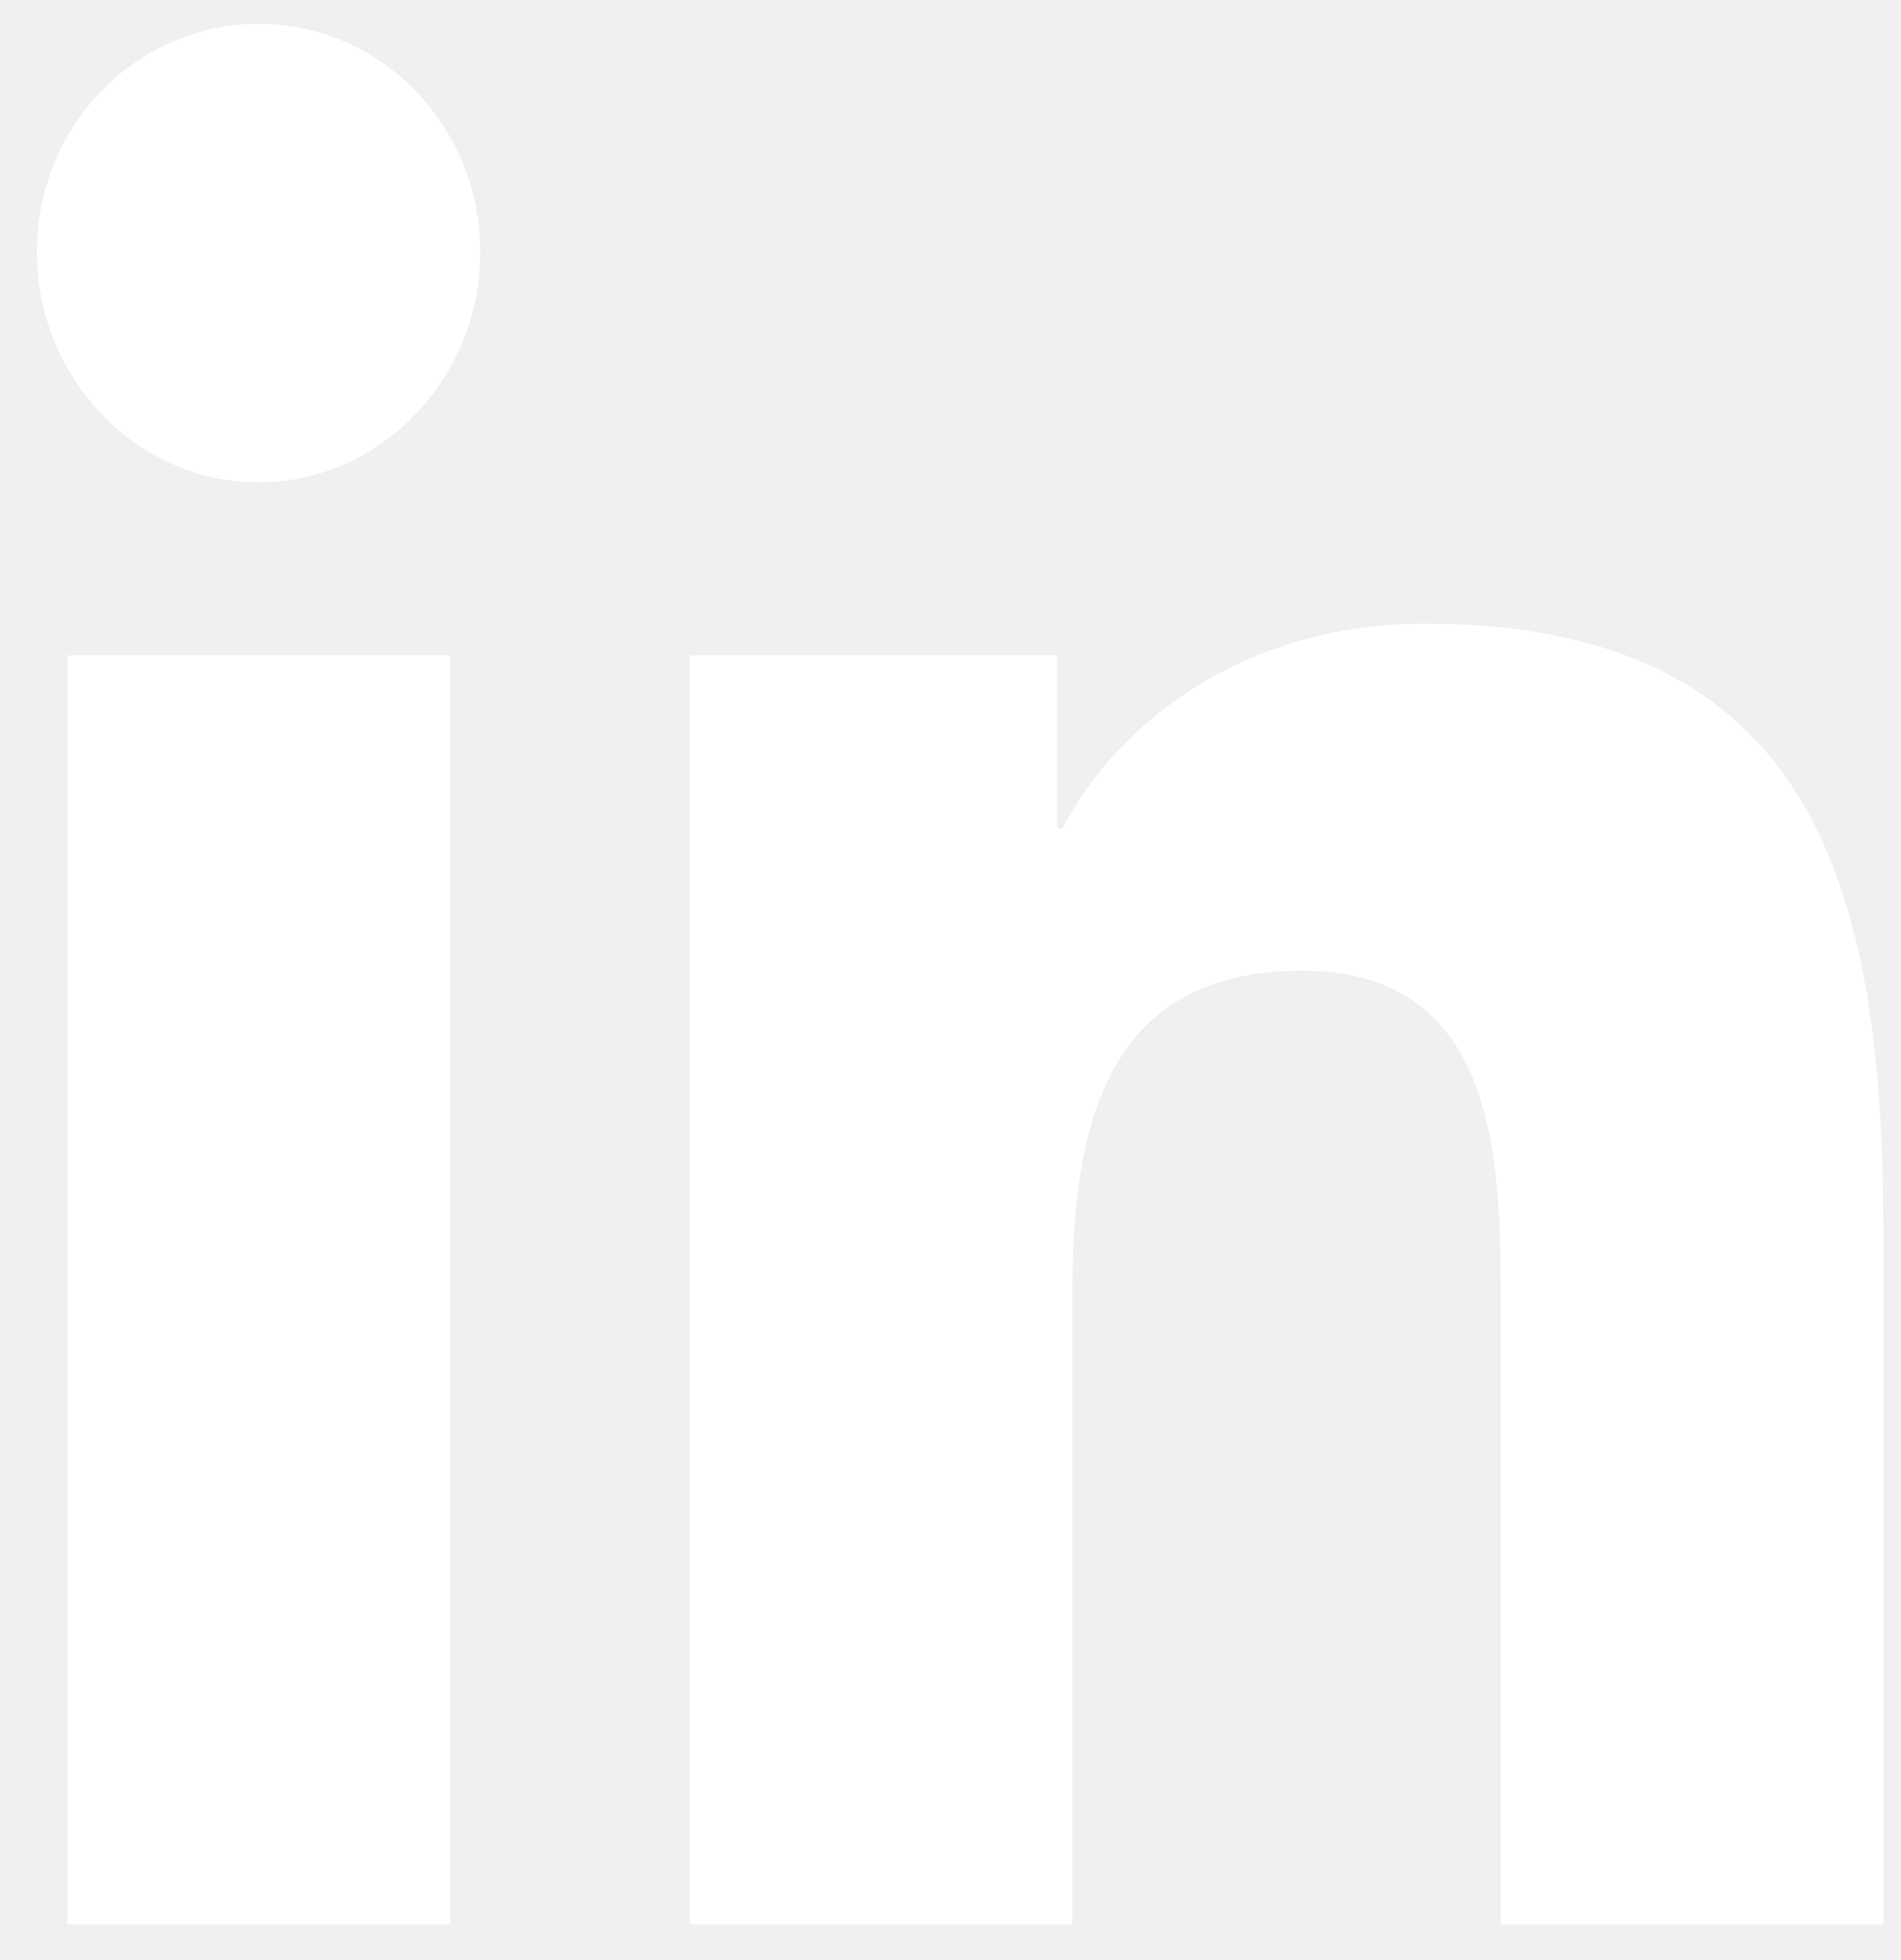
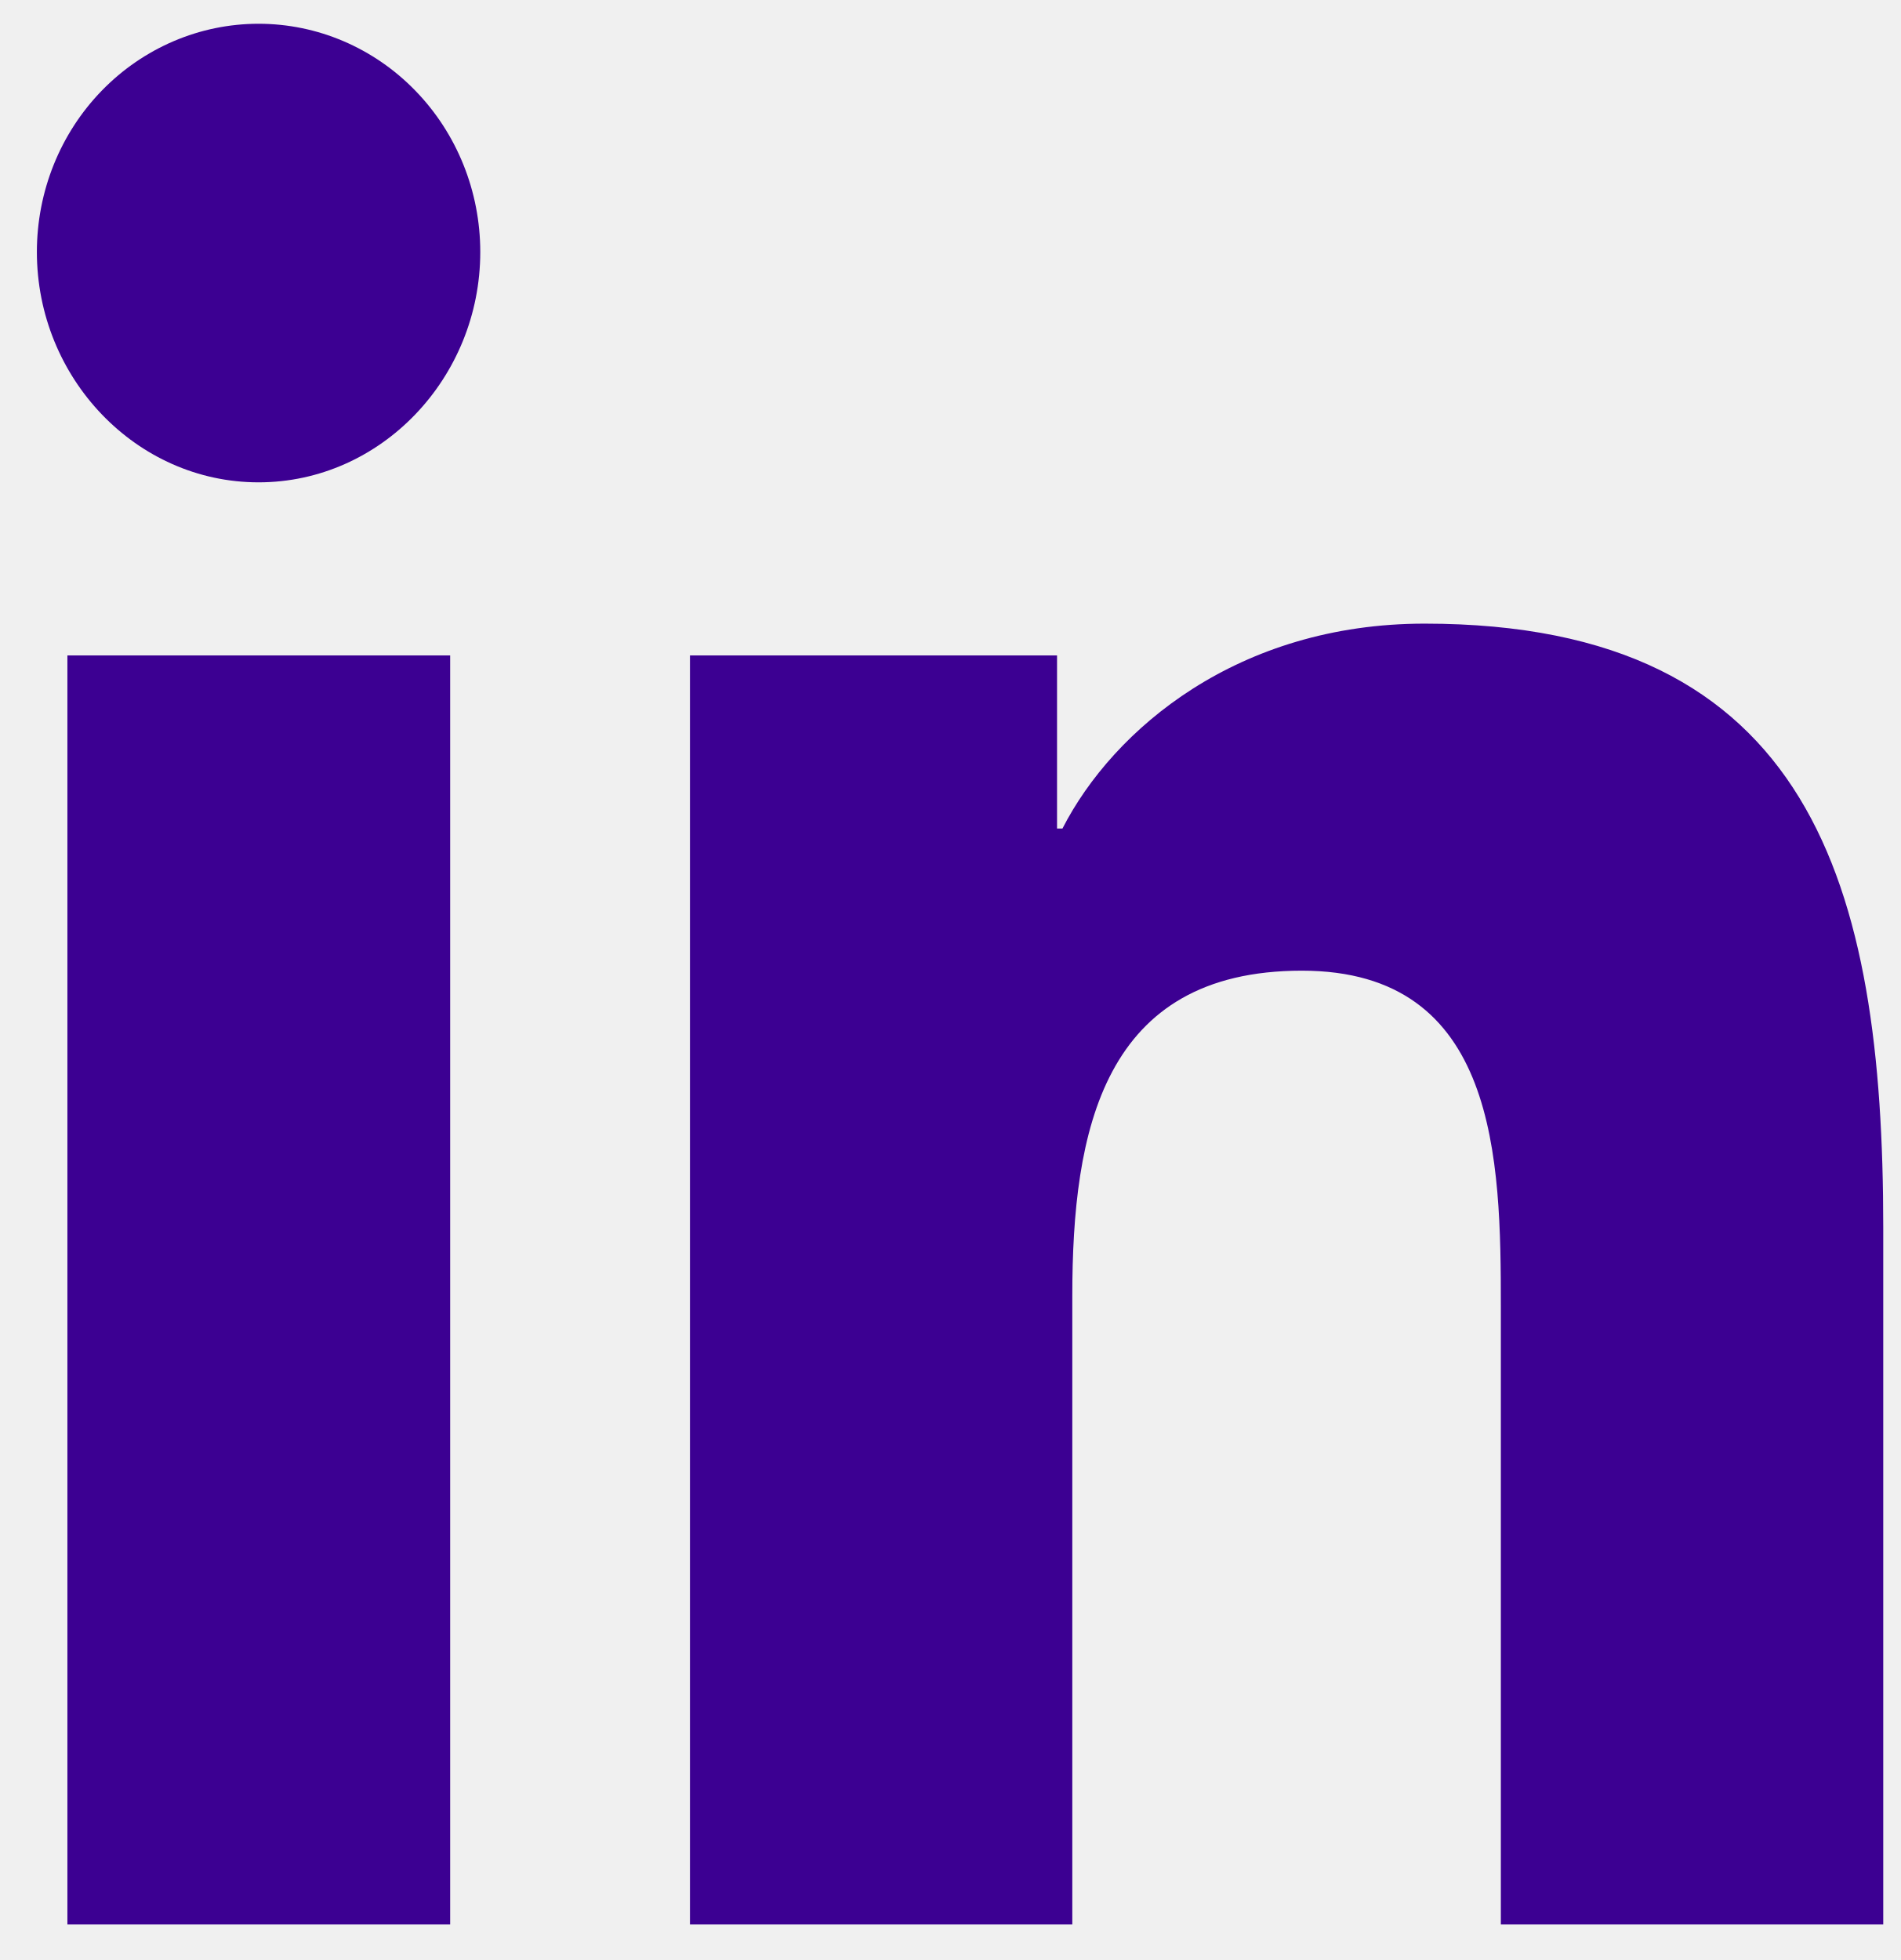
<svg xmlns="http://www.w3.org/2000/svg" width="32" height="33" viewBox="0 0 32 33" fill="none">
-   <path d="M7.58 32.4H1.135V11.035H7.58V32.4ZM4.354 8.121C2.293 8.121 0.621 6.364 0.621 4.242C0.621 3.223 1.014 2.246 1.714 1.526C2.415 0.805 3.364 0.4 4.354 0.4C5.344 0.4 6.293 0.805 6.993 1.526C7.694 2.246 8.087 3.223 8.087 4.242C8.087 6.364 6.414 8.121 4.354 8.121ZM31.704 32.4H25.272V22C25.272 19.521 25.223 16.343 21.921 16.343C18.57 16.343 18.056 19.036 18.056 21.821V32.4H11.618V11.035H17.799V13.95H17.89C18.75 12.271 20.852 10.5 23.988 10.5C30.511 10.5 31.711 14.921 31.711 20.664V32.4H31.704Z" fill="white" />
+   <path d="M7.58 32.4H1.135V11.035H7.58V32.4ZM4.354 8.121C2.293 8.121 0.621 6.364 0.621 4.242C0.621 3.223 1.014 2.246 1.714 1.526C2.415 0.805 3.364 0.4 4.354 0.4C5.344 0.4 6.293 0.805 6.993 1.526C7.694 2.246 8.087 3.223 8.087 4.242C8.087 6.364 6.414 8.121 4.354 8.121ZM31.704 32.4H25.272V22C25.272 19.521 25.223 16.343 21.921 16.343C18.57 16.343 18.056 19.036 18.056 21.821V32.4H11.618V11.035H17.799V13.95H17.89C18.75 12.271 20.852 10.5 23.988 10.5C30.511 10.5 31.711 14.921 31.711 20.664V32.4H31.704Z" fill="#3C0092" />
</svg>
